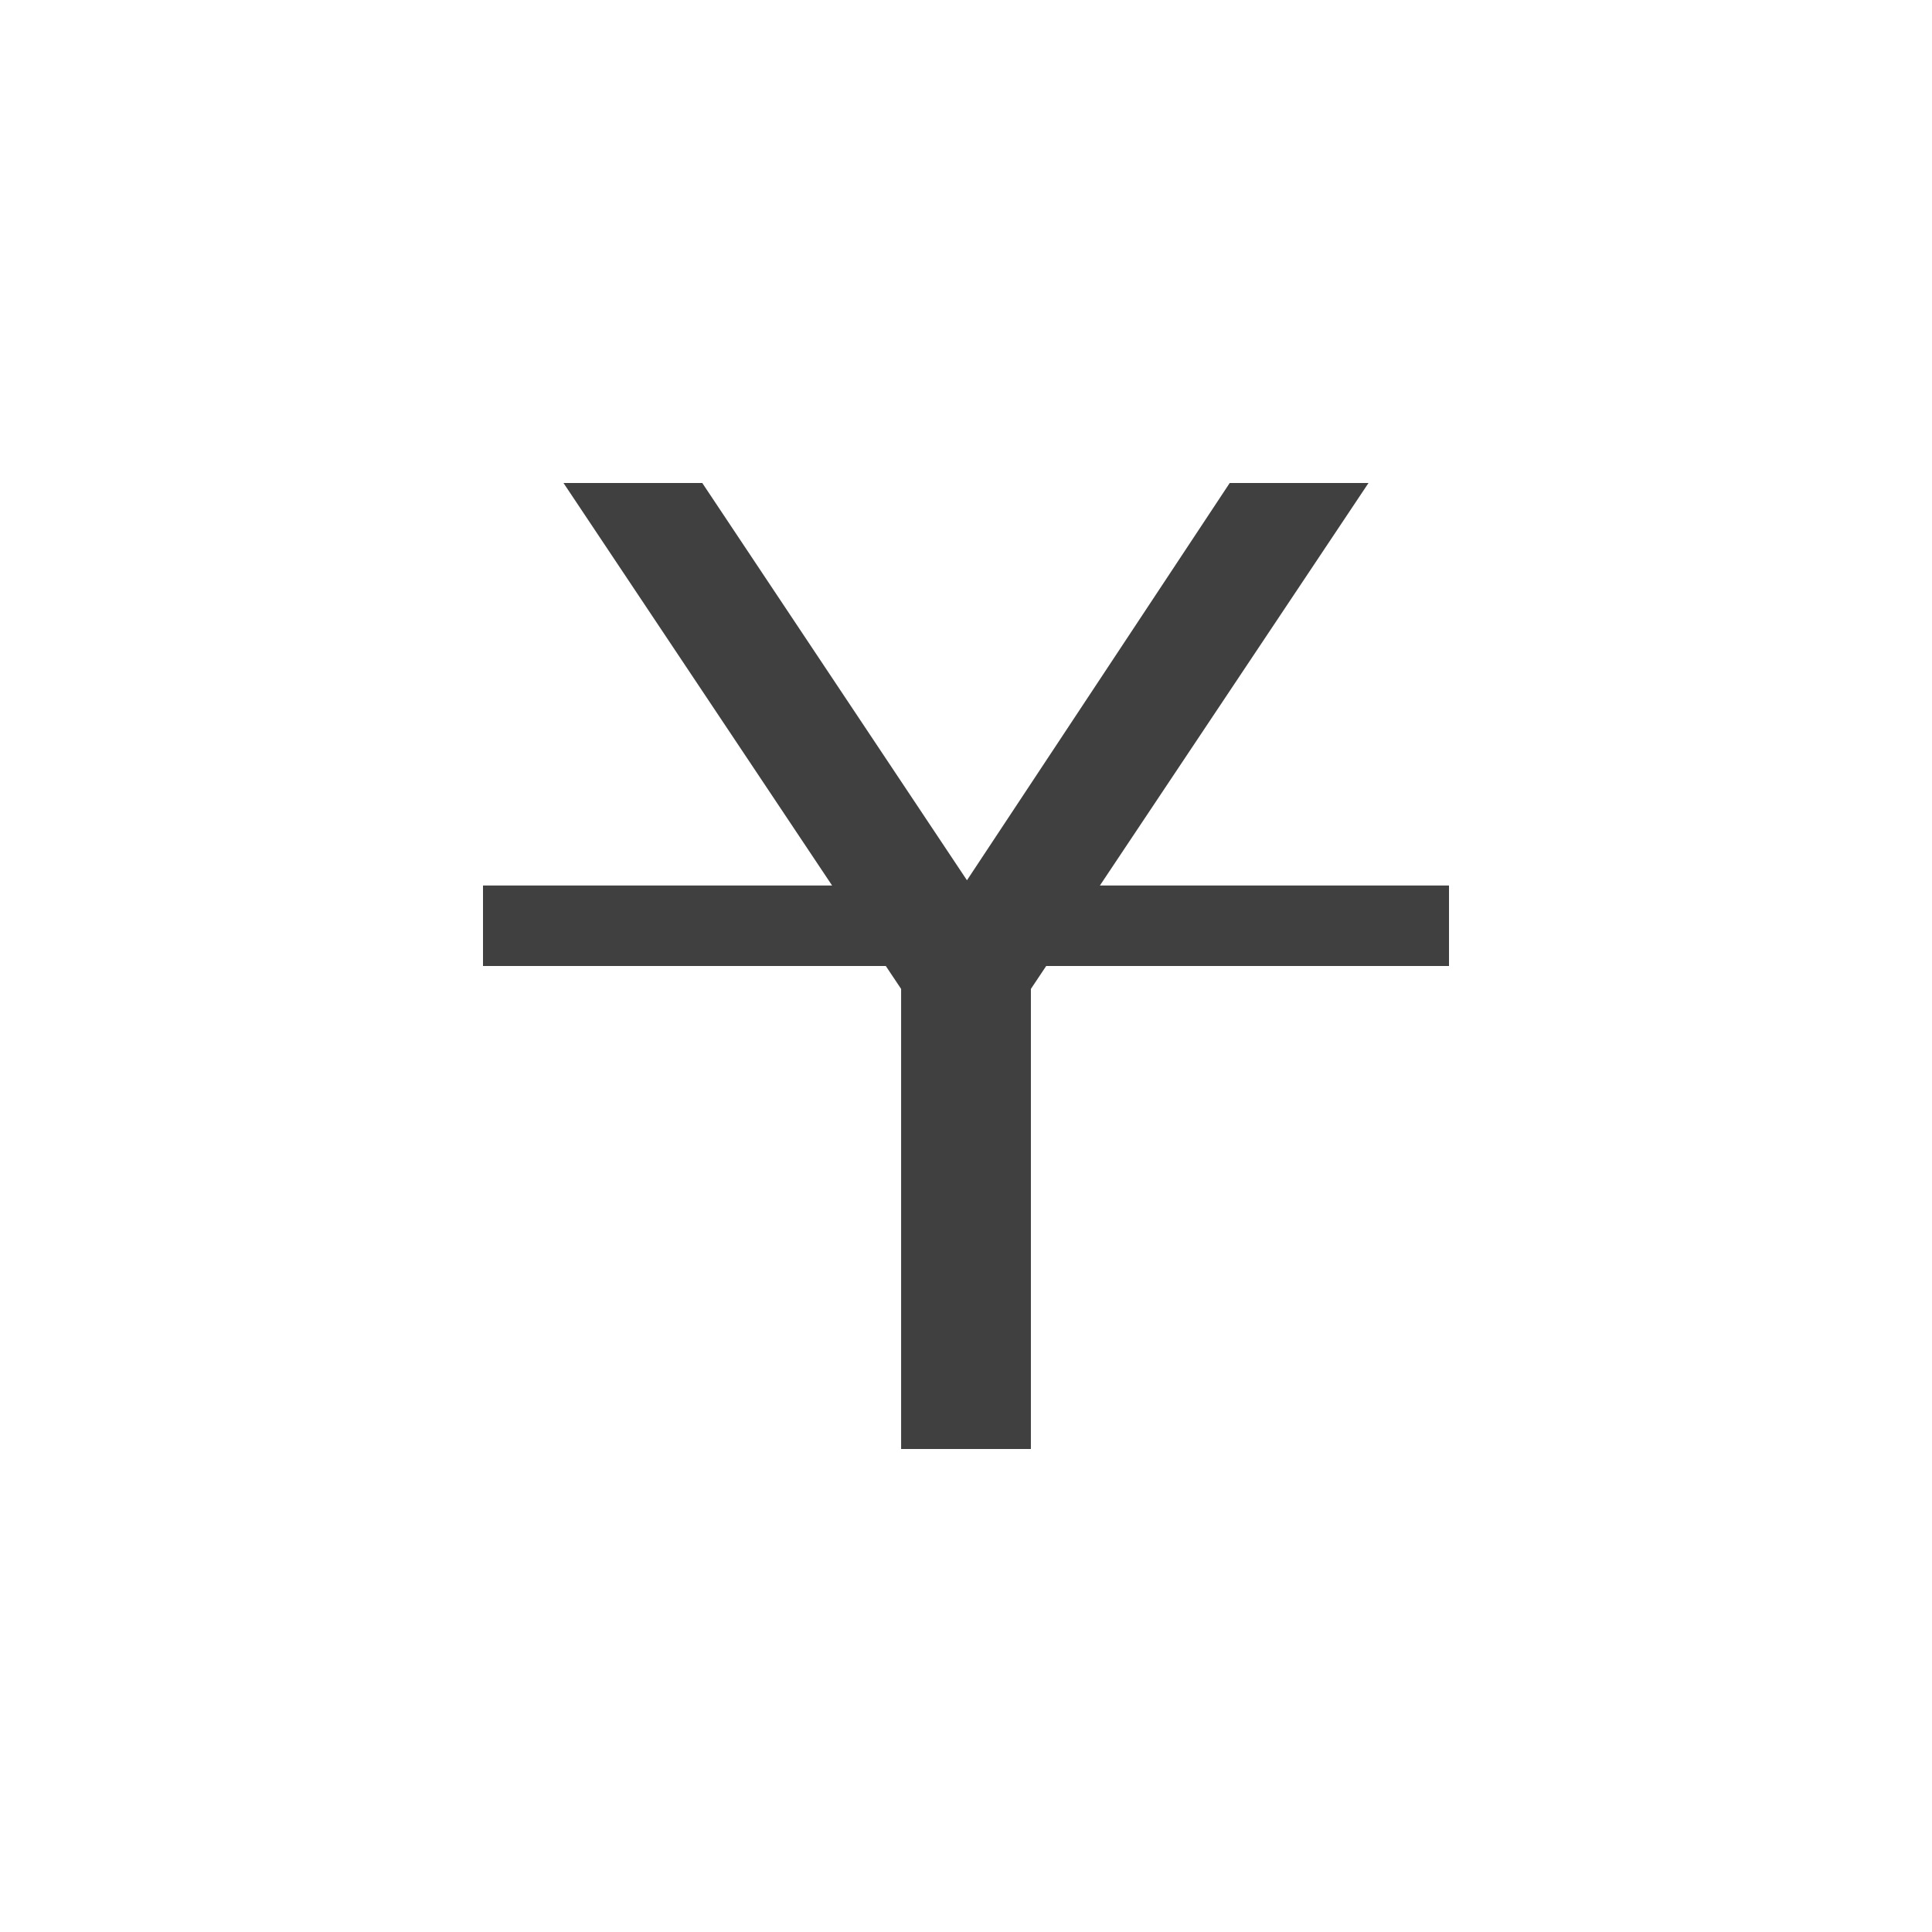
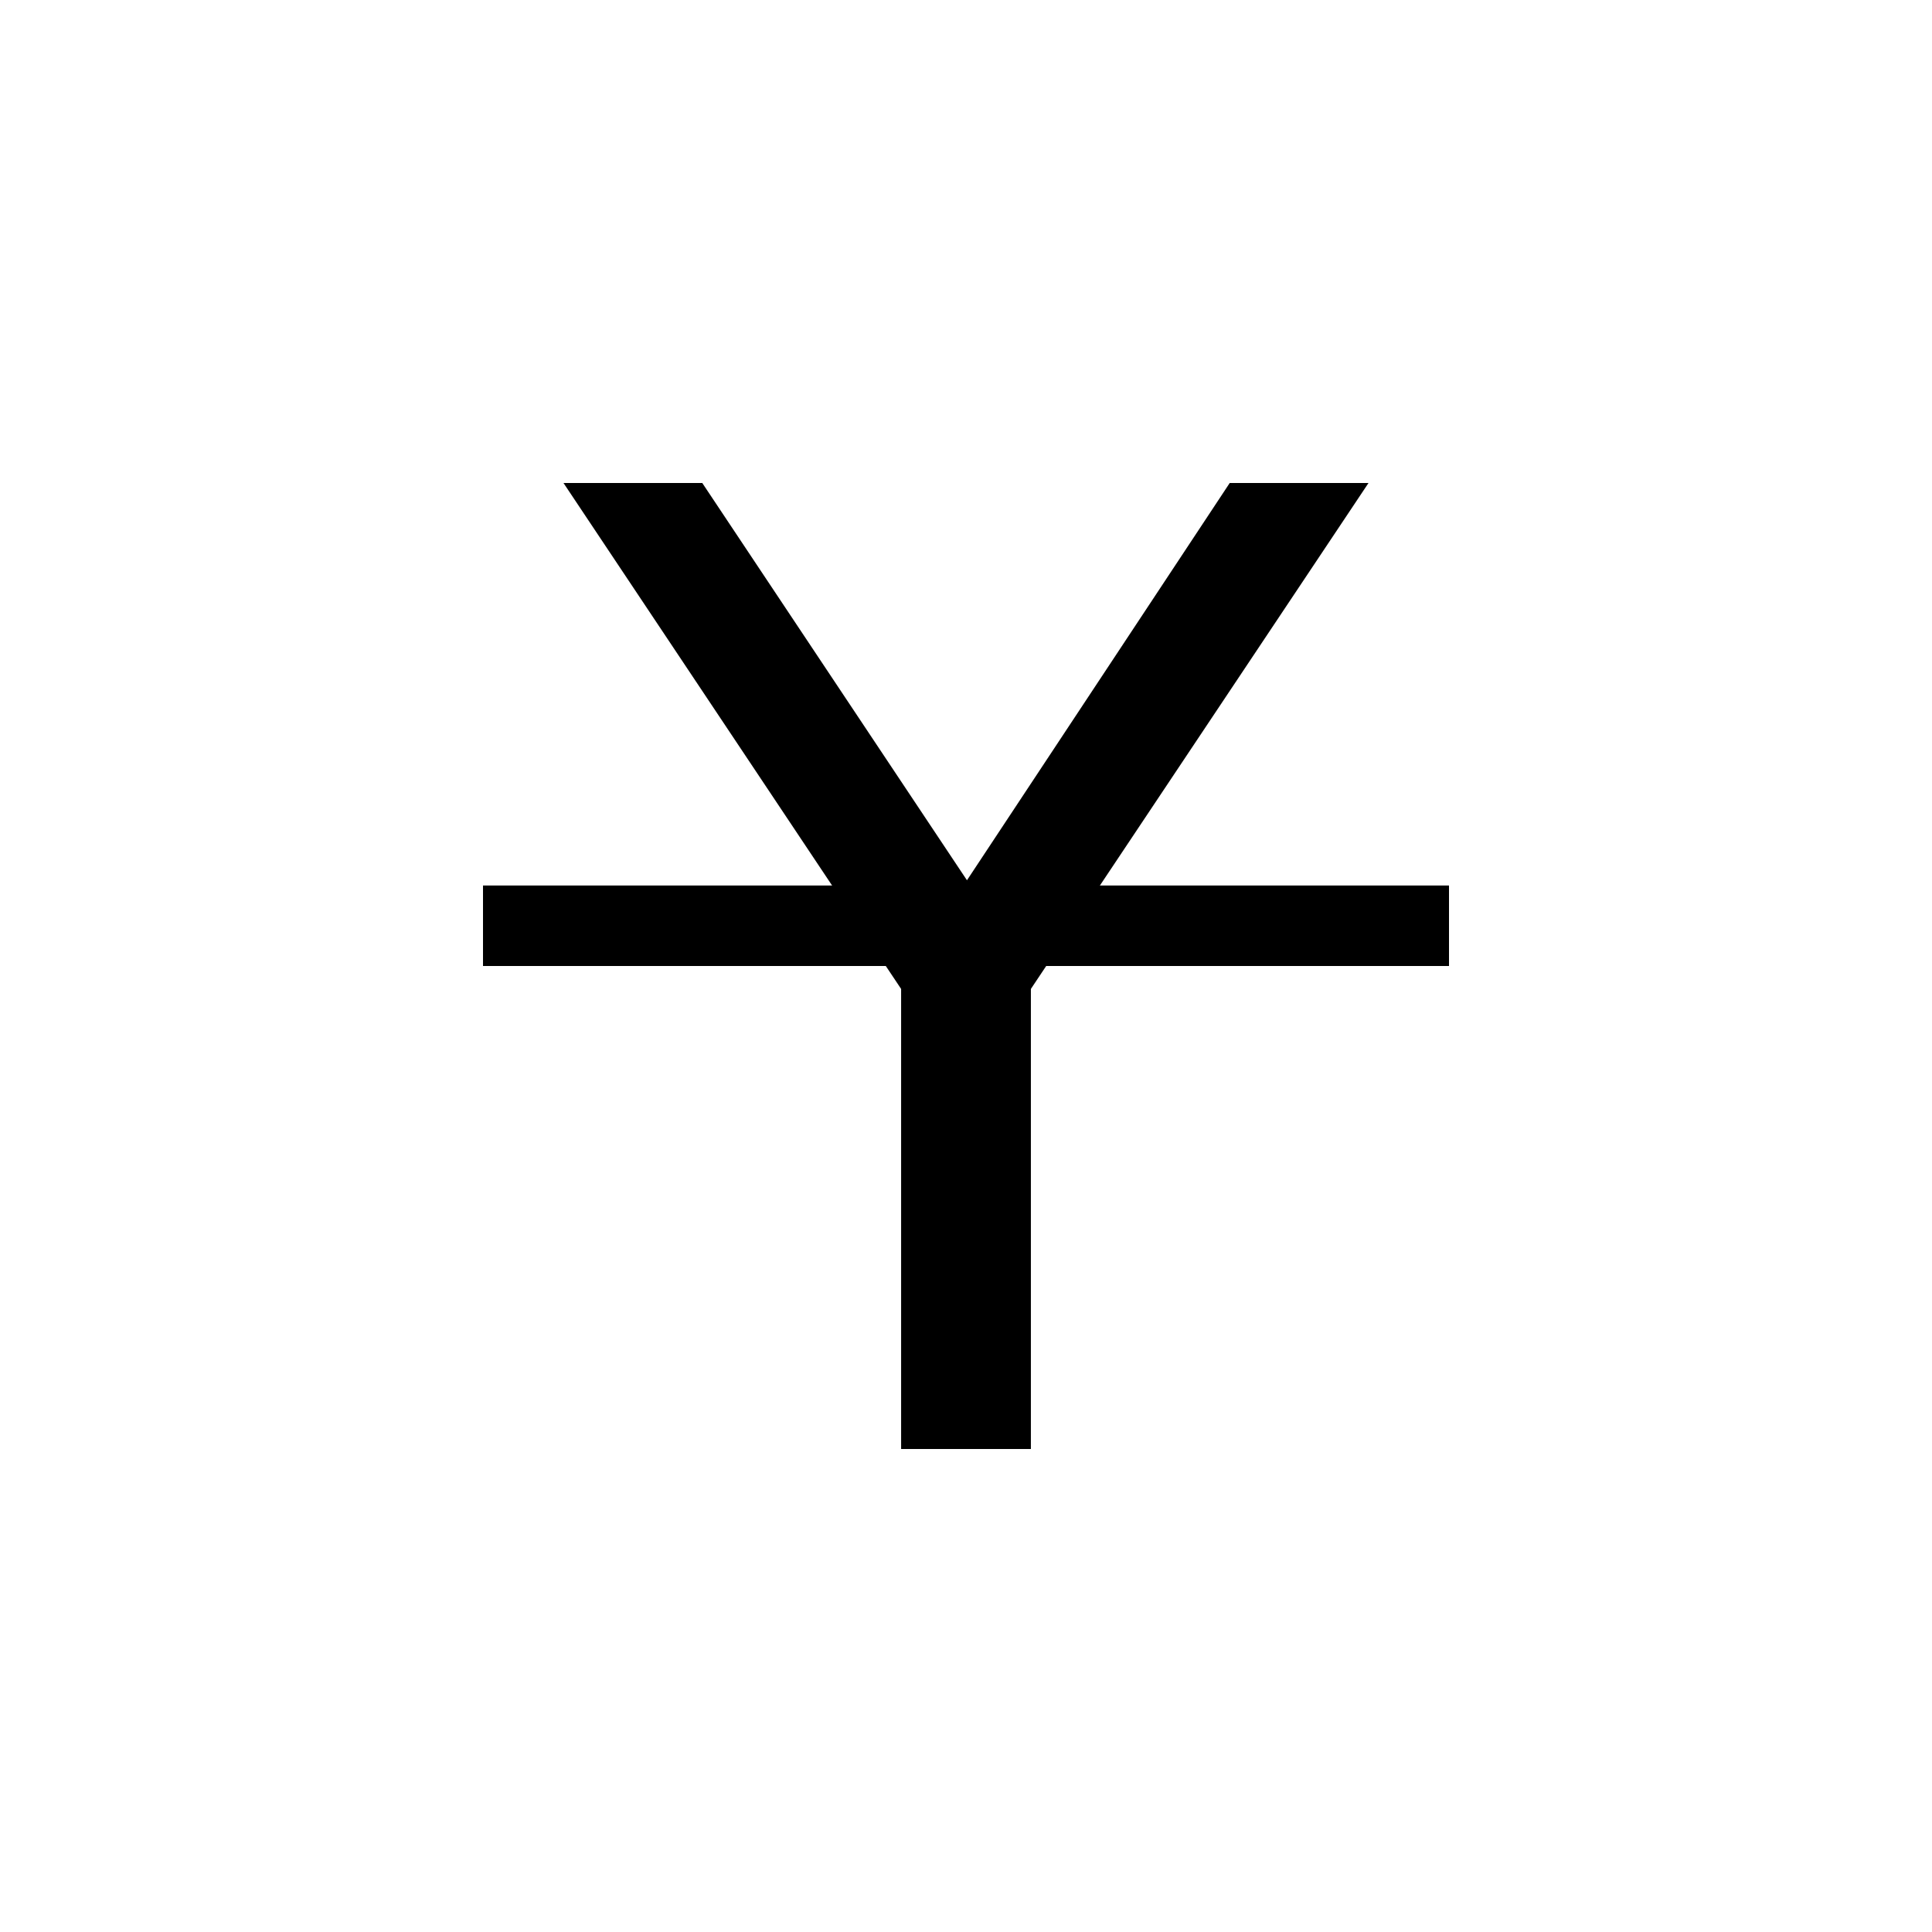
<svg xmlns="http://www.w3.org/2000/svg" width="24" height="24" viewBox="0 0 24 24">
-   <g id="strikethrough-y" opacity=".75">
+   <g id="strikethrough-y">
    <path id="strikethrough" d="M6 11h12v1h-12v-1z" />
    <path id="a" d="M7 6h1.724l3.288 4.935 3.264-4.935h1.724l-4.194 6.285v5.715h-1.612v-5.715l-4.194-6.285" />
  </g>
</svg>
